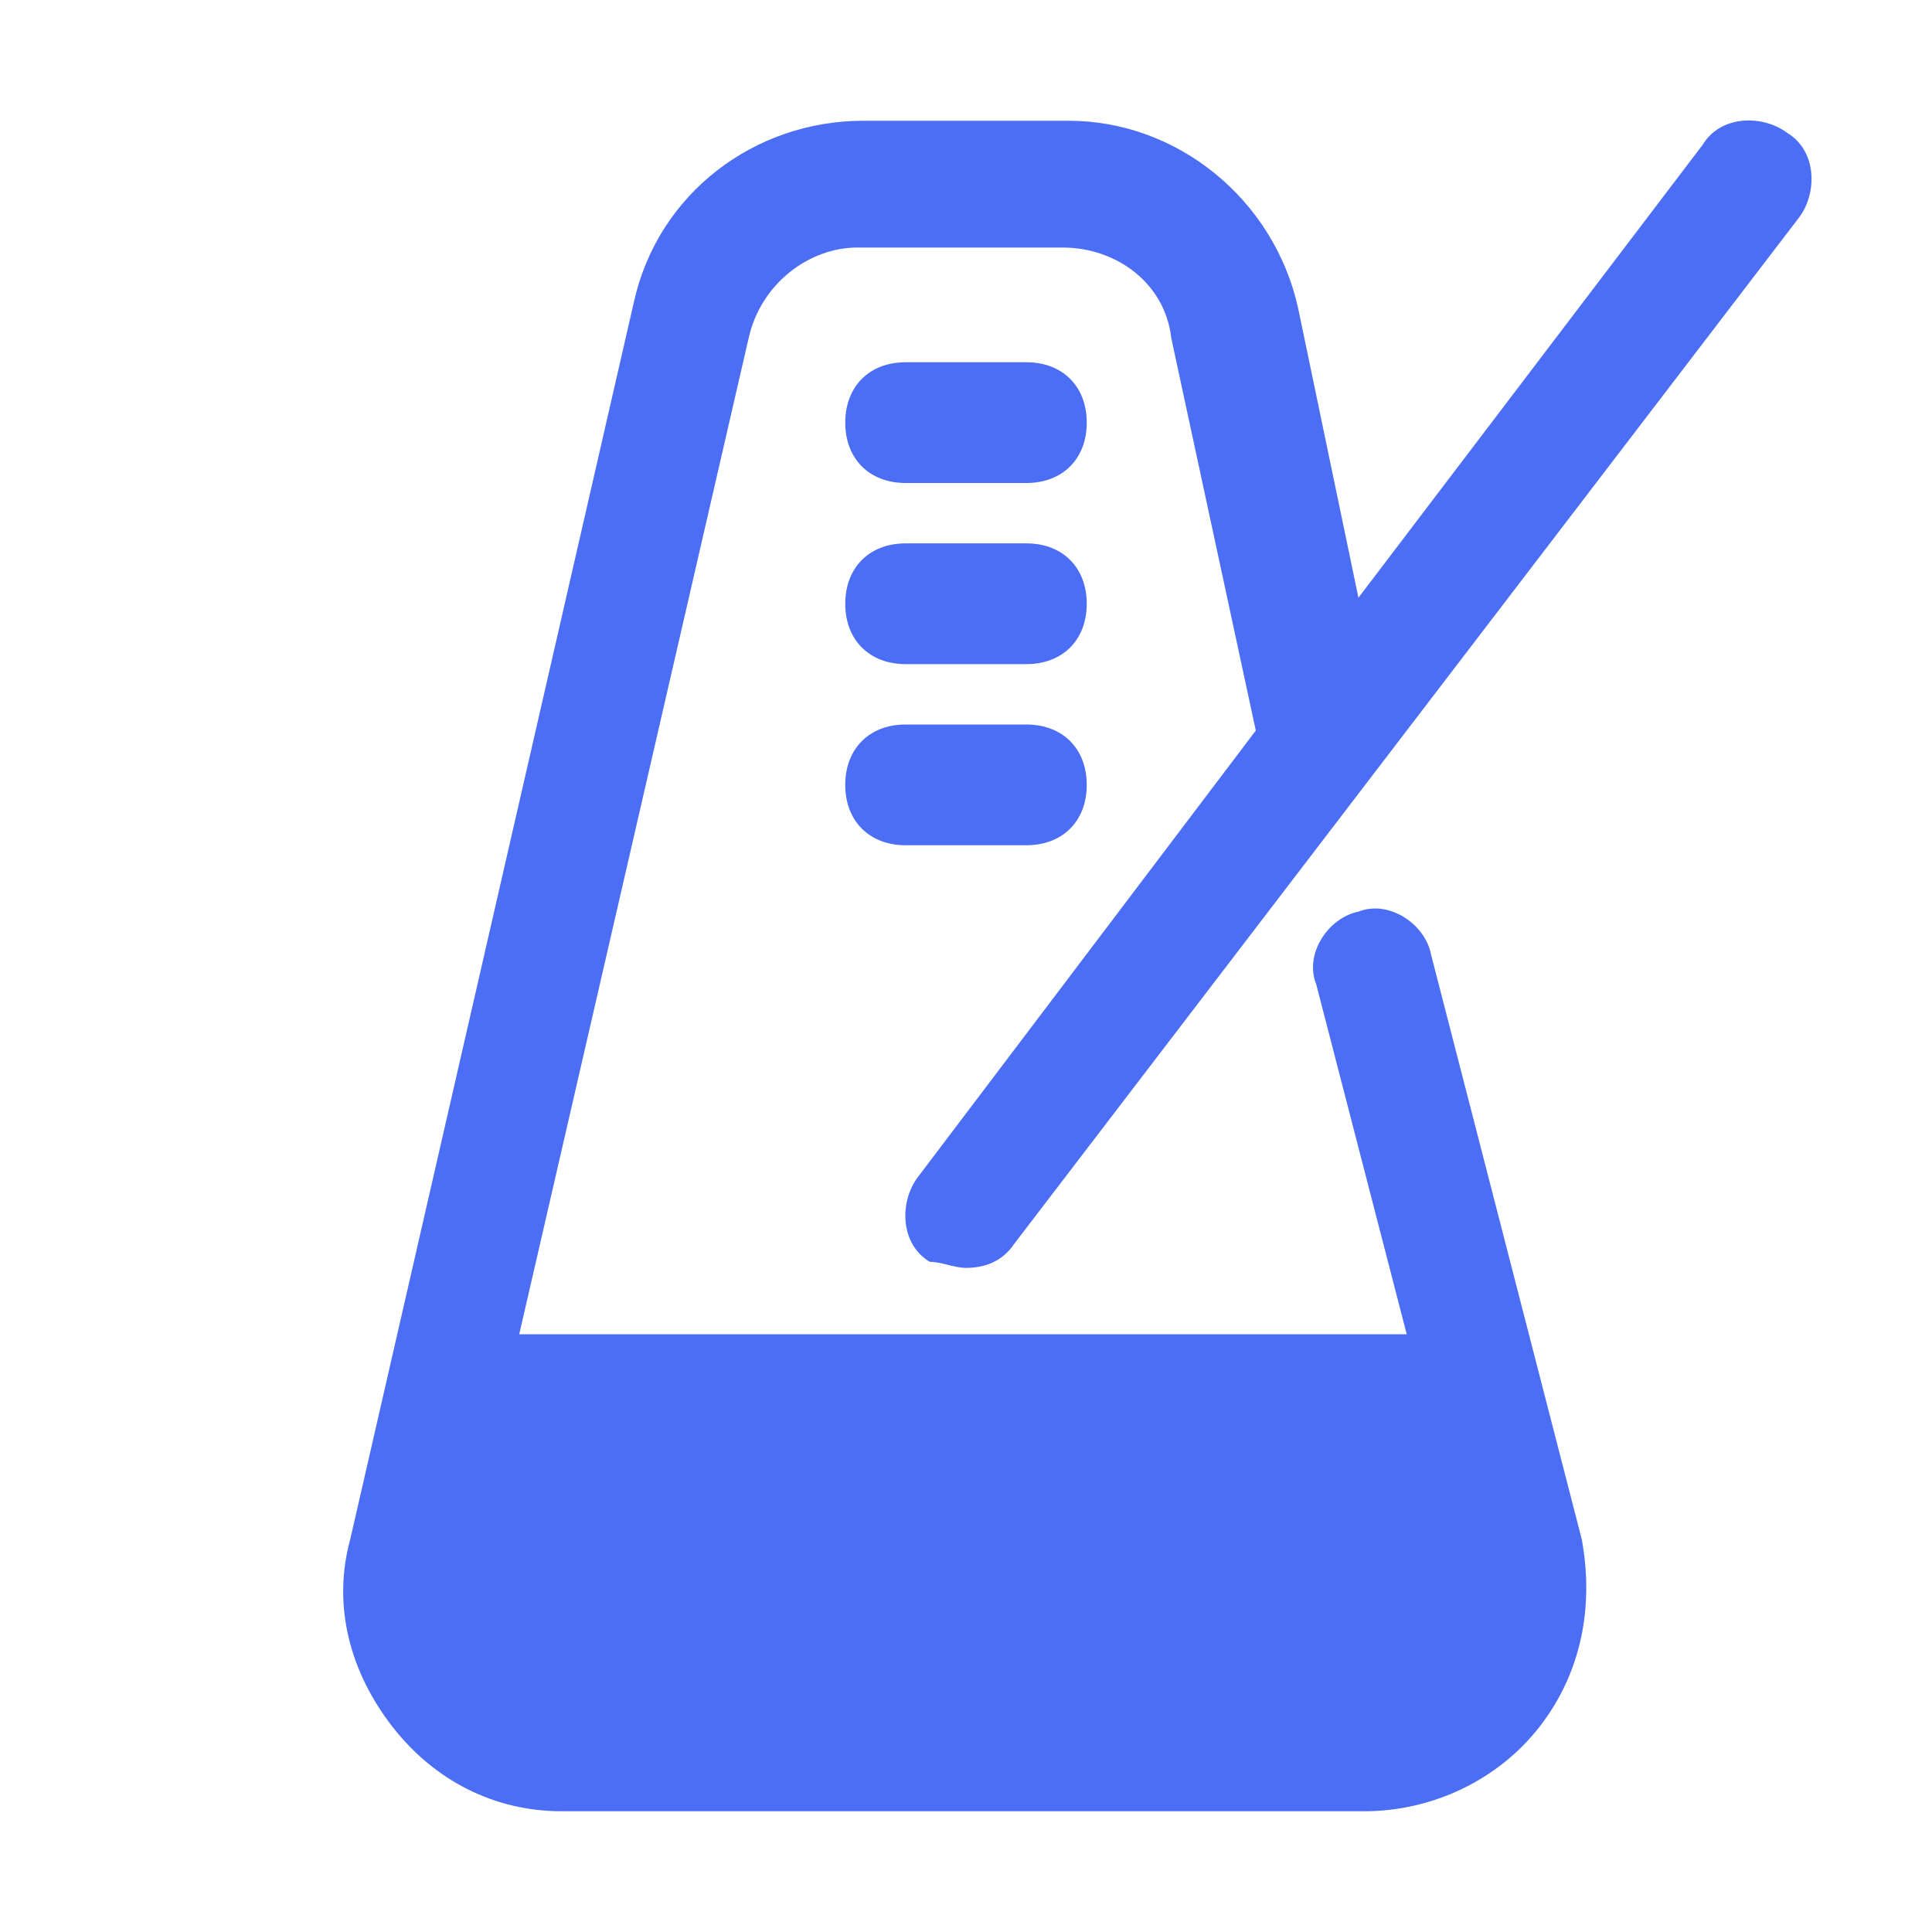
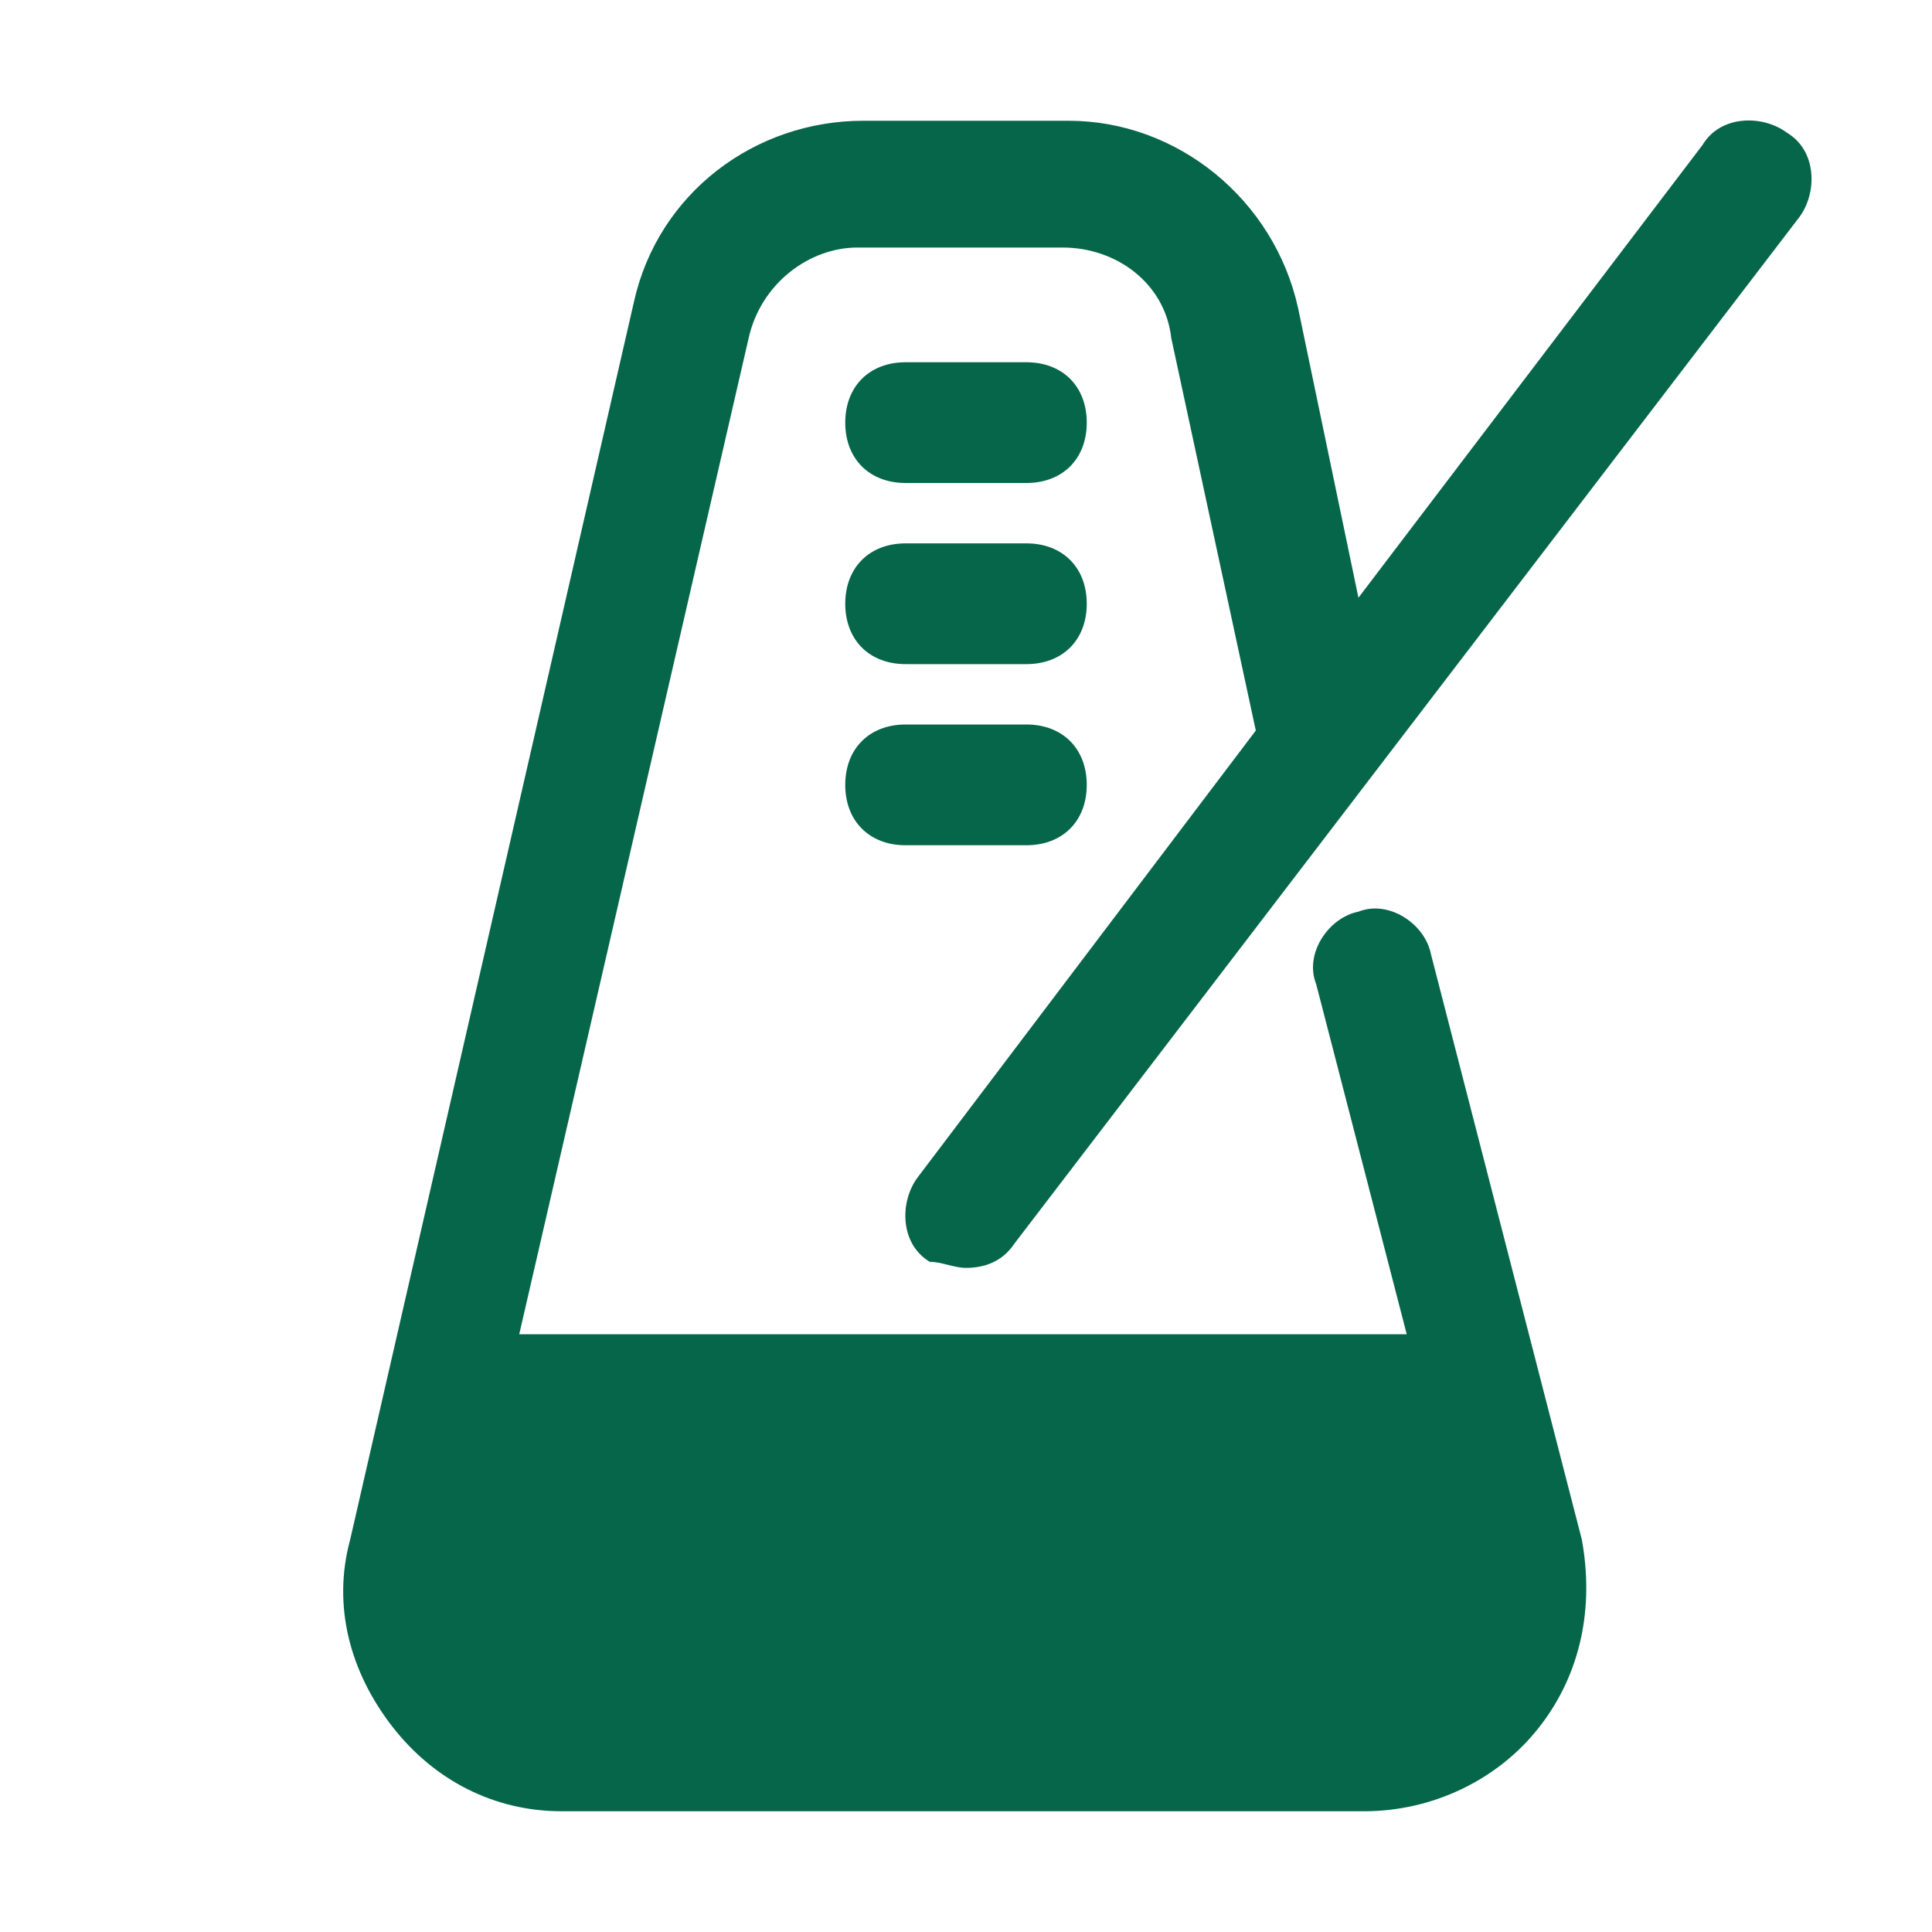
- <svg xmlns="http://www.w3.org/2000/svg" xml:space="preserve" fill="#4c6ef5" width="12" height="12" viewBox="0 0 32 32">
+ <svg xmlns="http://www.w3.org/2000/svg" xml:space="preserve" fill="#066649" width="12" height="12" viewBox="0 0 32 32">
  <path d="M16 21c.3 0 .6-.1.8-.4l13-17c.3-.4.3-1.1-.2-1.4-.4-.3-1.1-.3-1.4.2l-5.7 7.5-1-4.8c-.4-1.8-2-3.1-3.8-3.1h-3.4c-1.8 0-3.4 1.2-3.8 3L5.8 25.5c-.3 1.1 0 2.2.7 3.1.7.9 1.7 1.4 2.8 1.4h13.3c1.1 0 2.2-.5 2.9-1.4.7-.9.9-2 .7-3.1l-2.5-9.7c-.1-.5-.7-.9-1.2-.7-.5.1-.9.7-.7 1.2l1.5 5.8H8.6l3.8-16.5c.2-.9 1-1.5 1.8-1.5h3.4c.9 0 1.7.6 1.8 1.5l1.4 6.5-5.6 7.4c-.3.4-.3 1.1.2 1.4.2 0 .4.1.6.1z" />
  <path d="M15 8h2c.6 0 1-.4 1-1s-.4-1-1-1h-2c-.6 0-1 .4-1 1s.4 1 1 1zM15 11h2c.6 0 1-.4 1-1s-.4-1-1-1h-2c-.6 0-1 .4-1 1s.4 1 1 1zM15 14h2c.6 0 1-.4 1-1s-.4-1-1-1h-2c-.6 0-1 .4-1 1s.4 1 1 1z" />
</svg>
